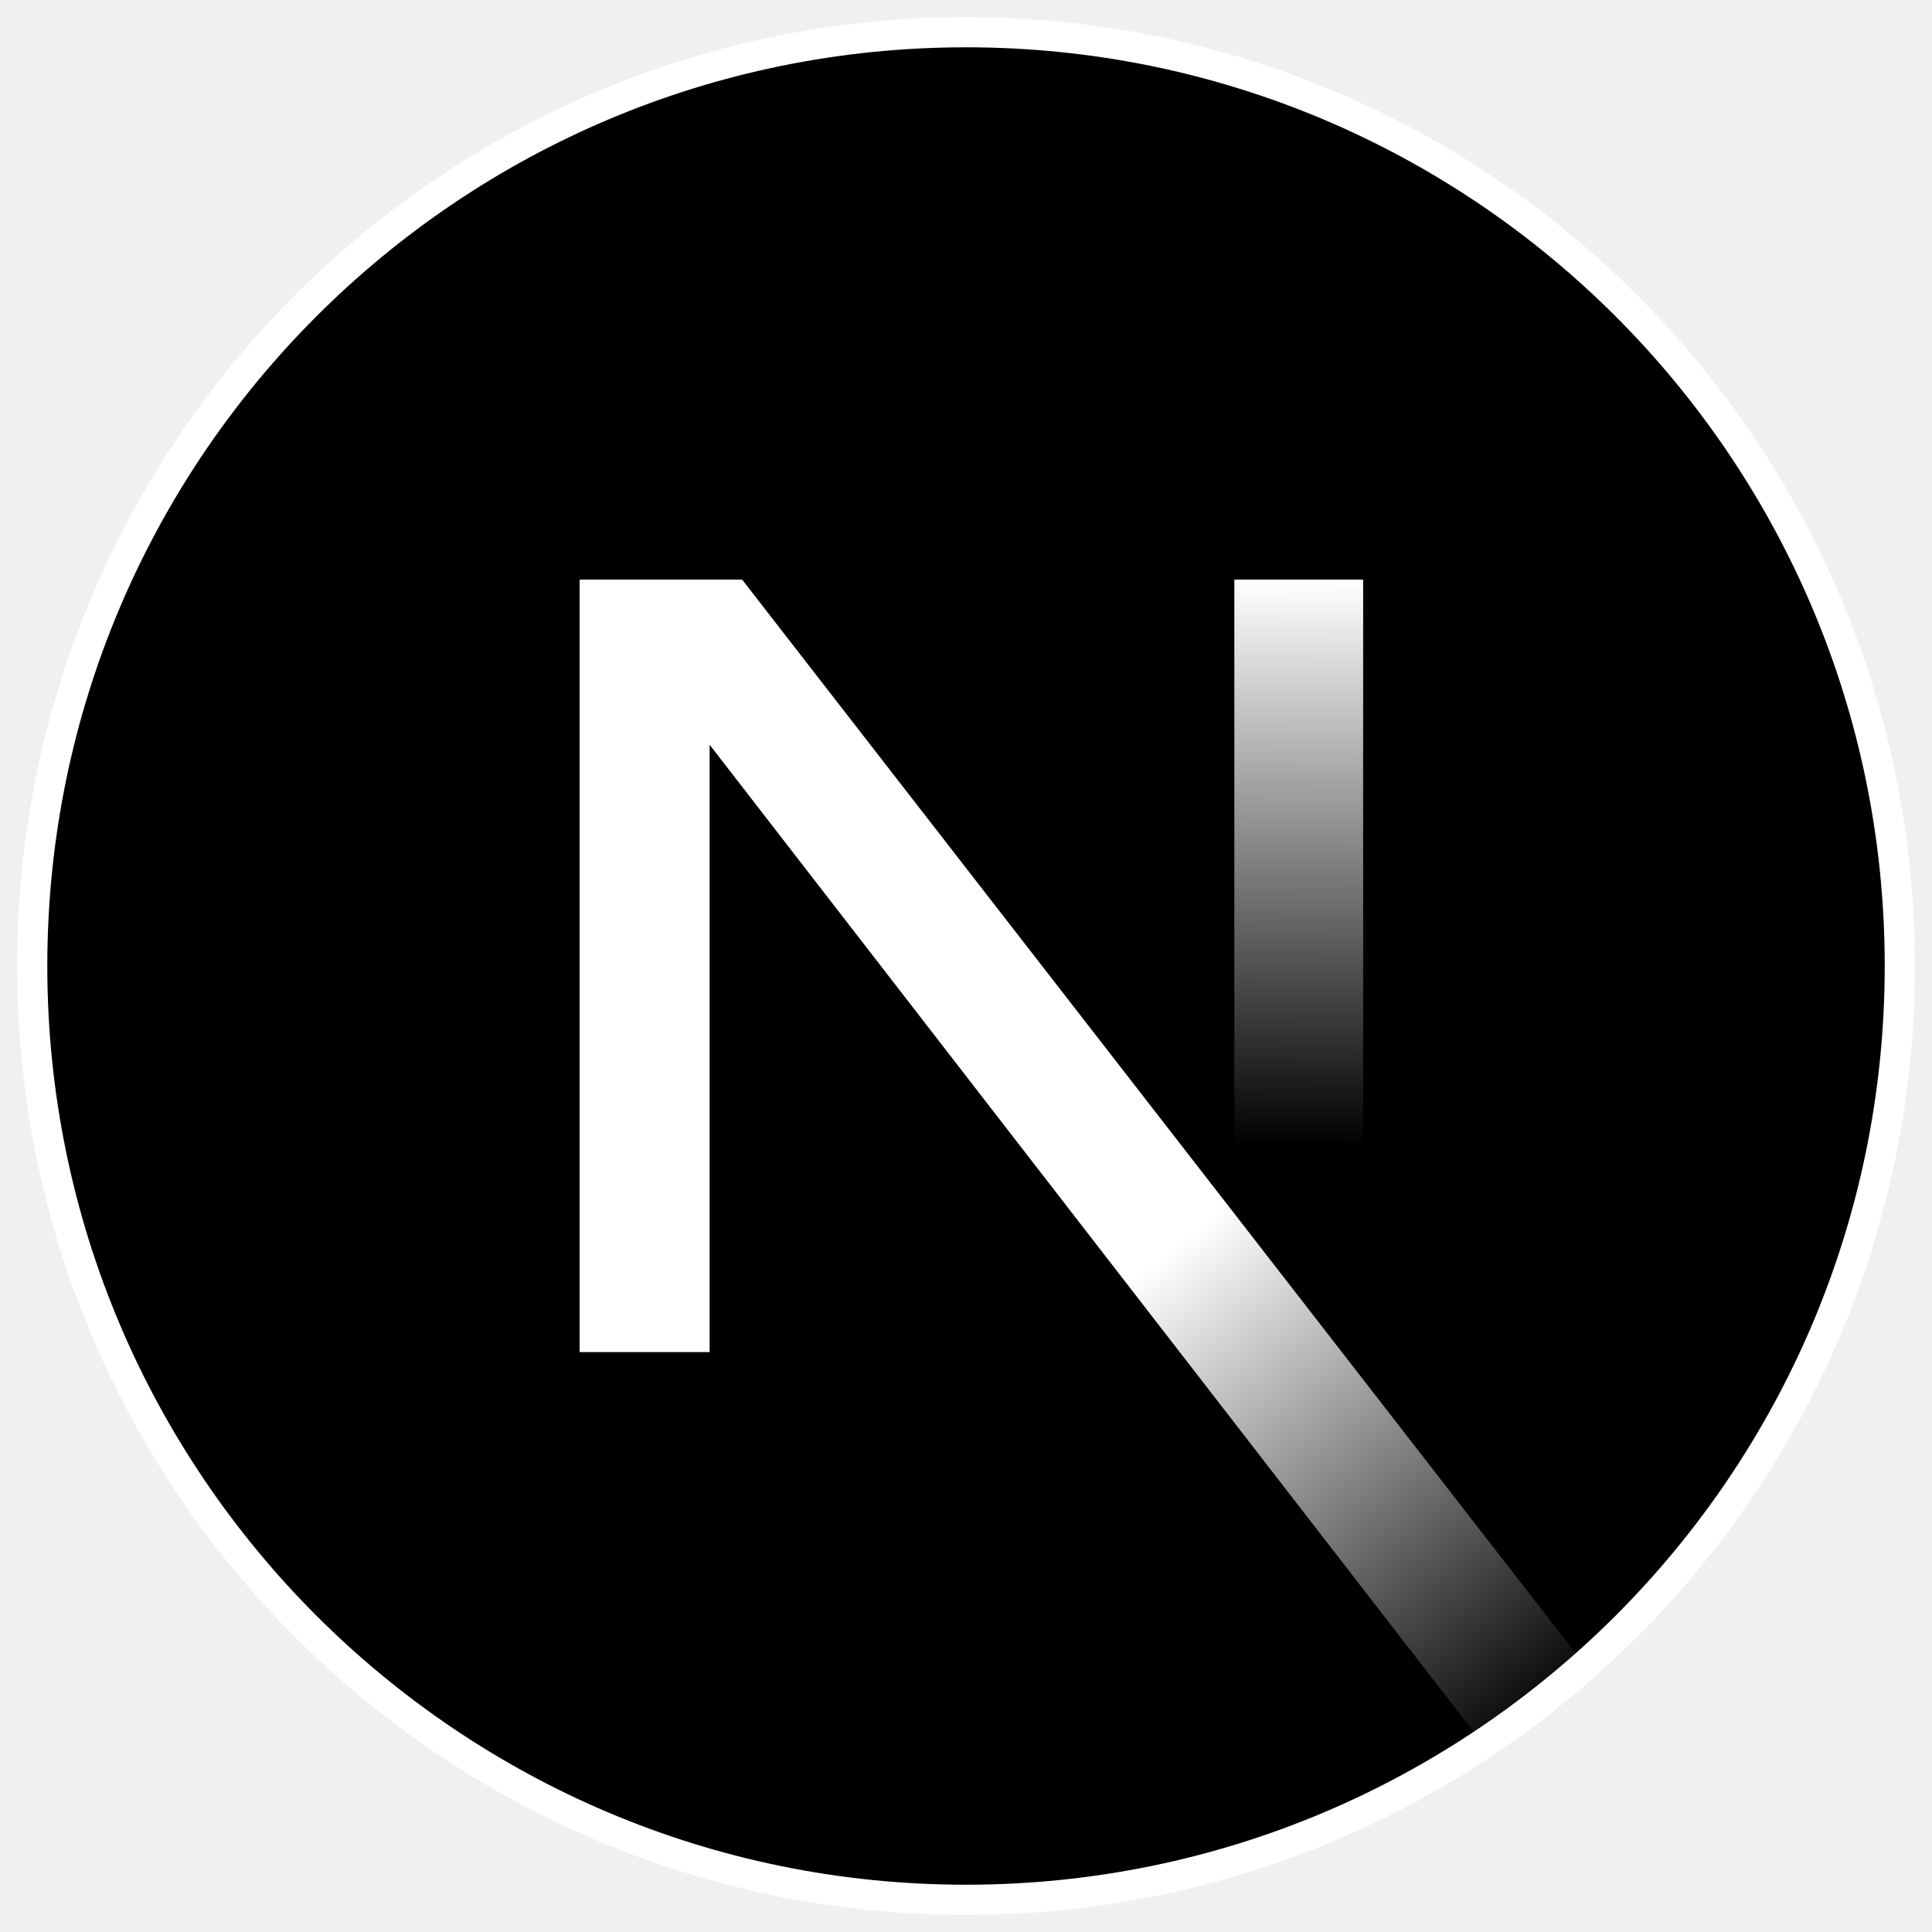
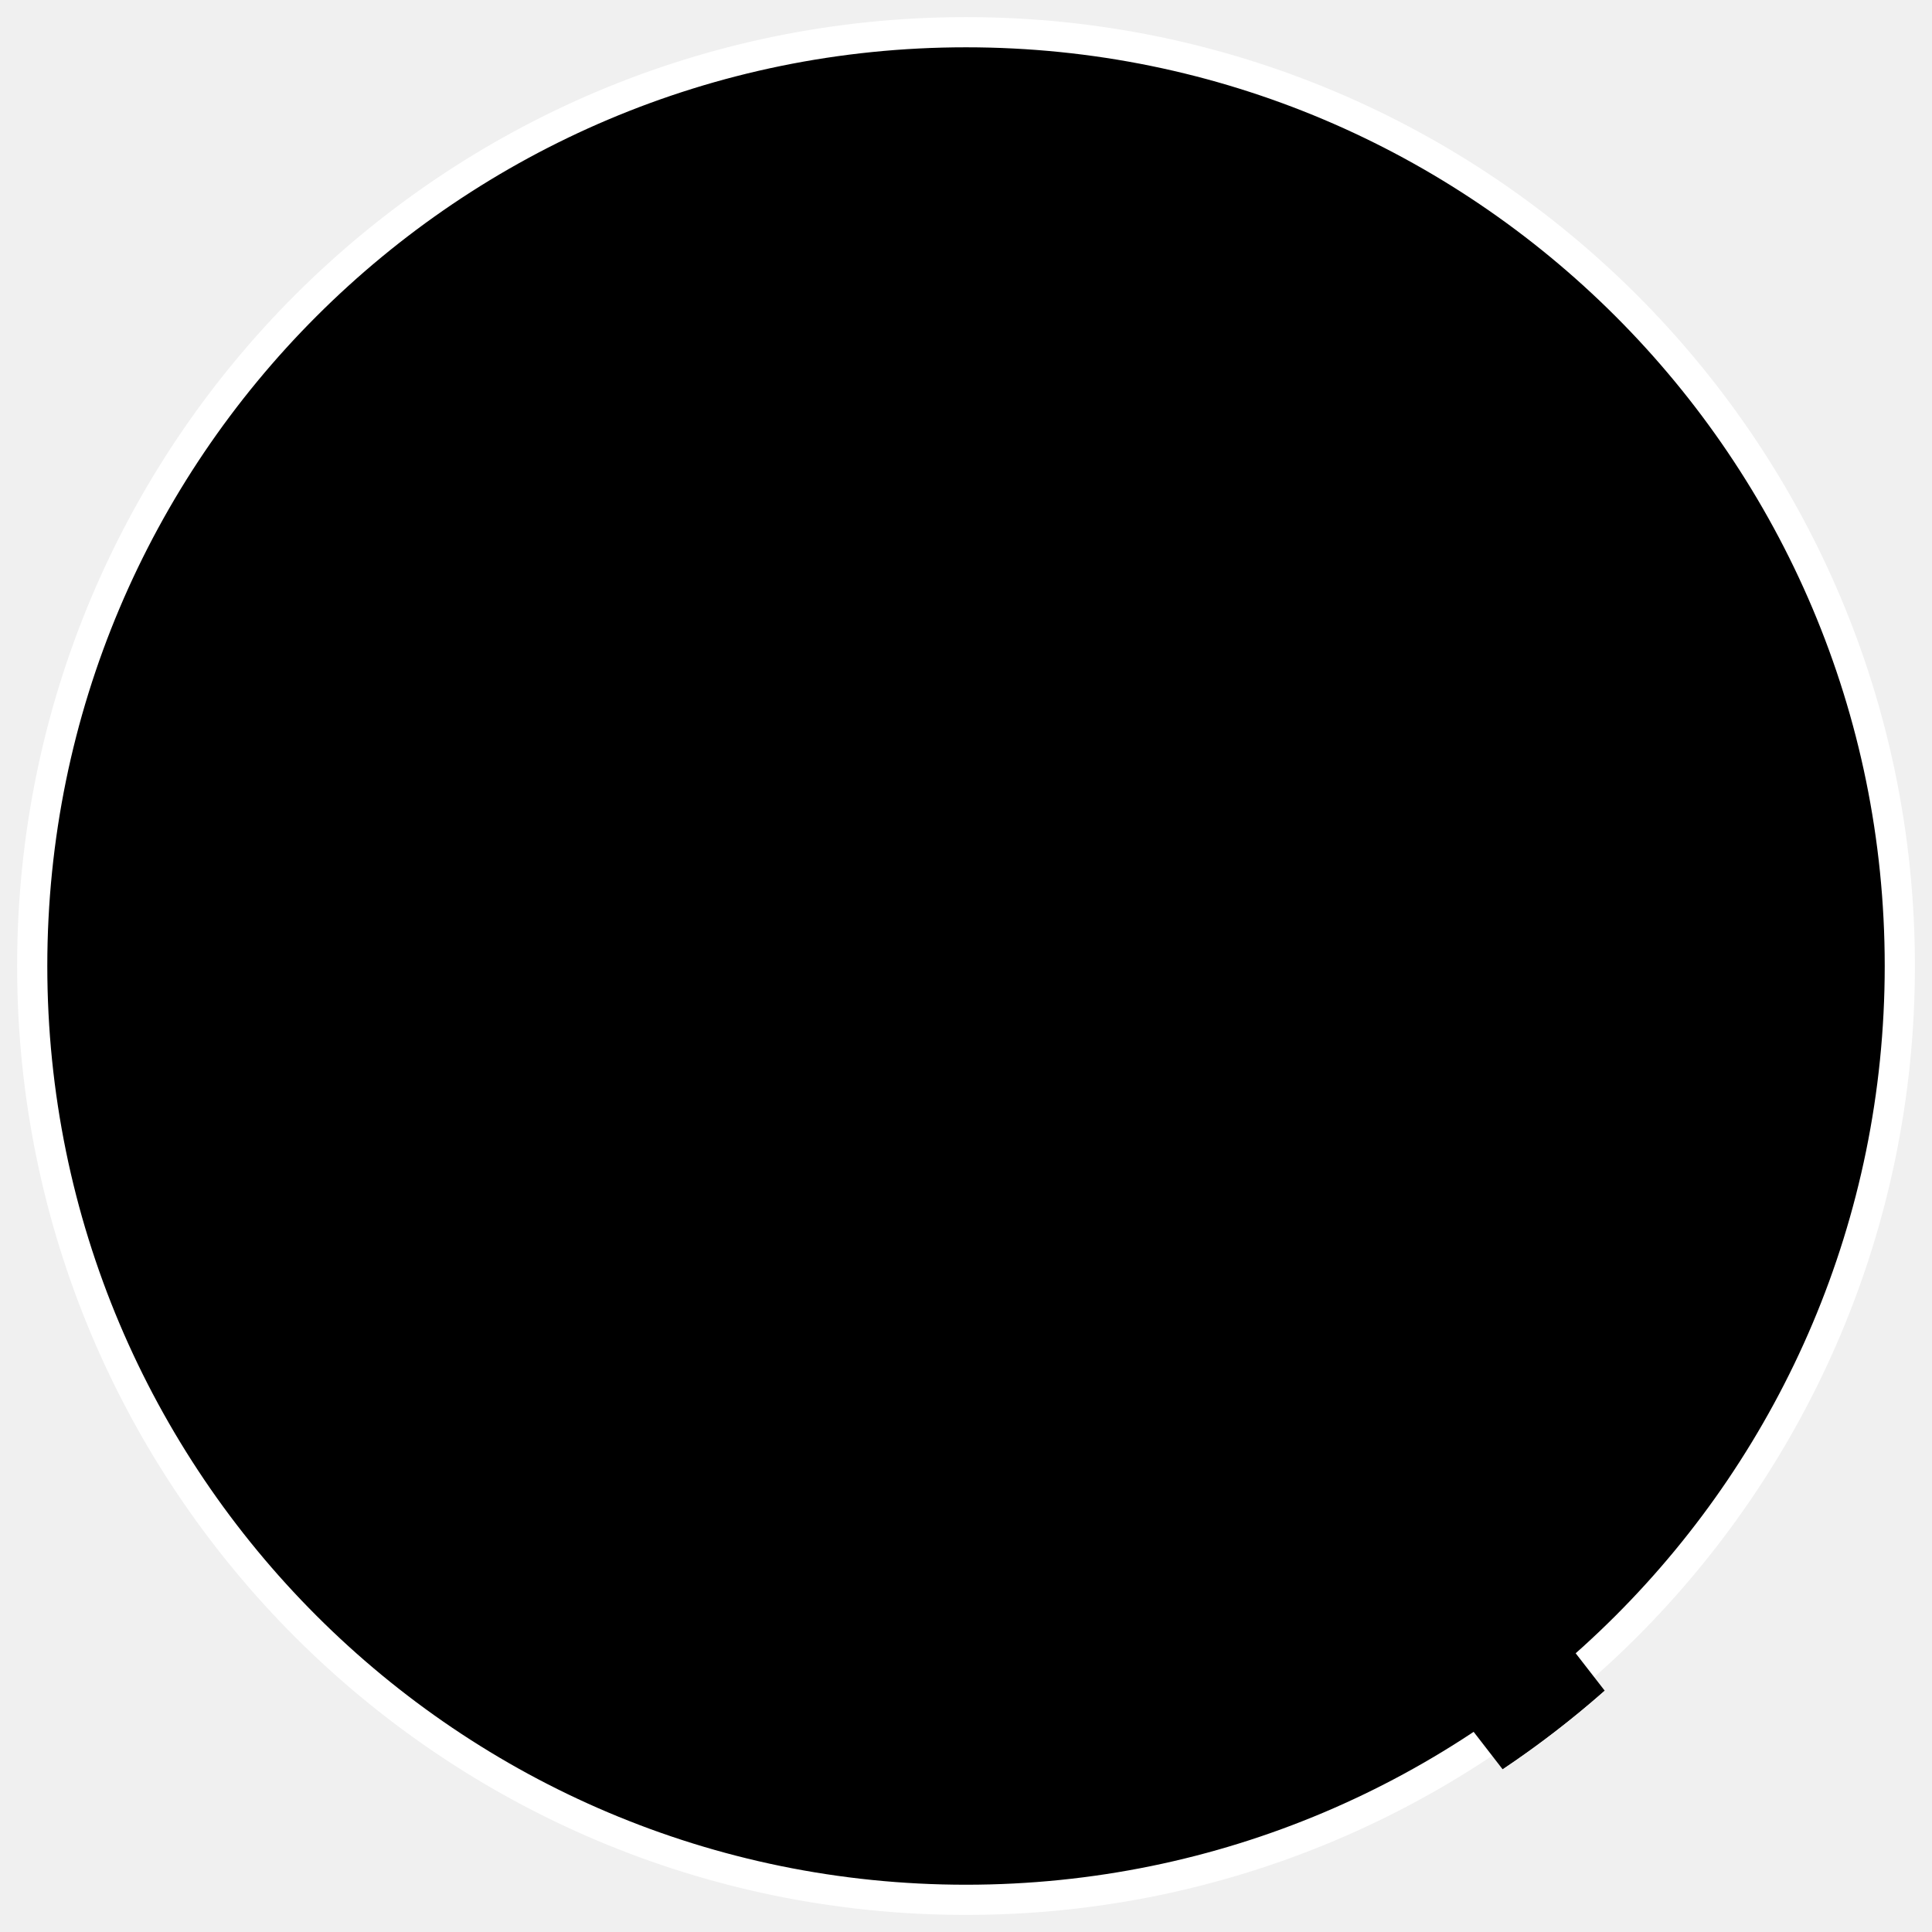
<svg xmlns="http://www.w3.org/2000/svg" width="64" height="64" viewBox="0 0 64 64" fill="none">
-   <g id="icon-nextjs" clip-path="url(#clip0_13_4305)">
+   <g id="icon-nextjs" clipPath="url(#clip0_13_4305)">
    <g id="Mask group">
      <mask id="mask0_13_4305" style="mask-type:alpha" maskUnits="userSpaceOnUse" x="0" y="0" width="64" height="64">
        <g id="Group">
          <path id="Vector" d="M32 64C49.673 64 64 49.673 64 32C64 14.327 49.673 0 32 0C14.327 0 0 14.327 0 32C0 49.673 14.327 64 32 64Z" fill="black" />
        </g>
      </mask>
      <g mask="url(#mask0_13_4305)">
        <g id="Group_2">
          <path id="Vector_2" d="M32 62.934C49.084 62.934 62.934 49.084 62.934 32C62.934 14.916 49.084 1.067 32 1.067C14.916 1.067 1.067 14.916 1.067 32C1.067 49.084 14.916 62.934 32 62.934Z" fill="black" stroke="white" strokeWidth="6" />
          <path id="Vector_3" d="M53.159 56.007L24.584 19.2H19.2V44.789H23.507V24.67L49.778 58.612C50.963 57.819 52.092 56.948 53.159 56.007Z" fill="url(#paint0_linear_13_4305)" />
          <path id="Vector_4" d="M45.156 19.2H40.889V44.8H45.156V19.2Z" fill="url(#paint1_linear_13_4305)" />
        </g>
      </g>
    </g>
  </g>
  <defs>
    <linearGradient id="paint0_linear_13_4305" x1="38.756" y1="41.422" x2="51.378" y2="57.067" gradientUnits="userSpaceOnUse">
-       <stop stop-color="white" />
-       <stop offset="1" stop-color="white" stop-opacity="0" />
+       <stop stopColor="white" />
+       <stop offset="1" stopColor="white" stopOpacity="0" />
    </linearGradient>
    <linearGradient id="paint1_linear_13_4305" x1="43.023" y1="19.2" x2="42.951" y2="38" gradientUnits="userSpaceOnUse">
-       <stop stop-color="white" />
-       <stop offset="1" stop-color="white" stop-opacity="0" />
+       <stop stopColor="white" />
+       <stop offset="1" stopColor="white" stopOpacity="0" />
    </linearGradient>
    <clipPath id="clip0_13_4305">
      <rect width="64" height="64" fill="white" />
    </clipPath>
  </defs>
</svg>
